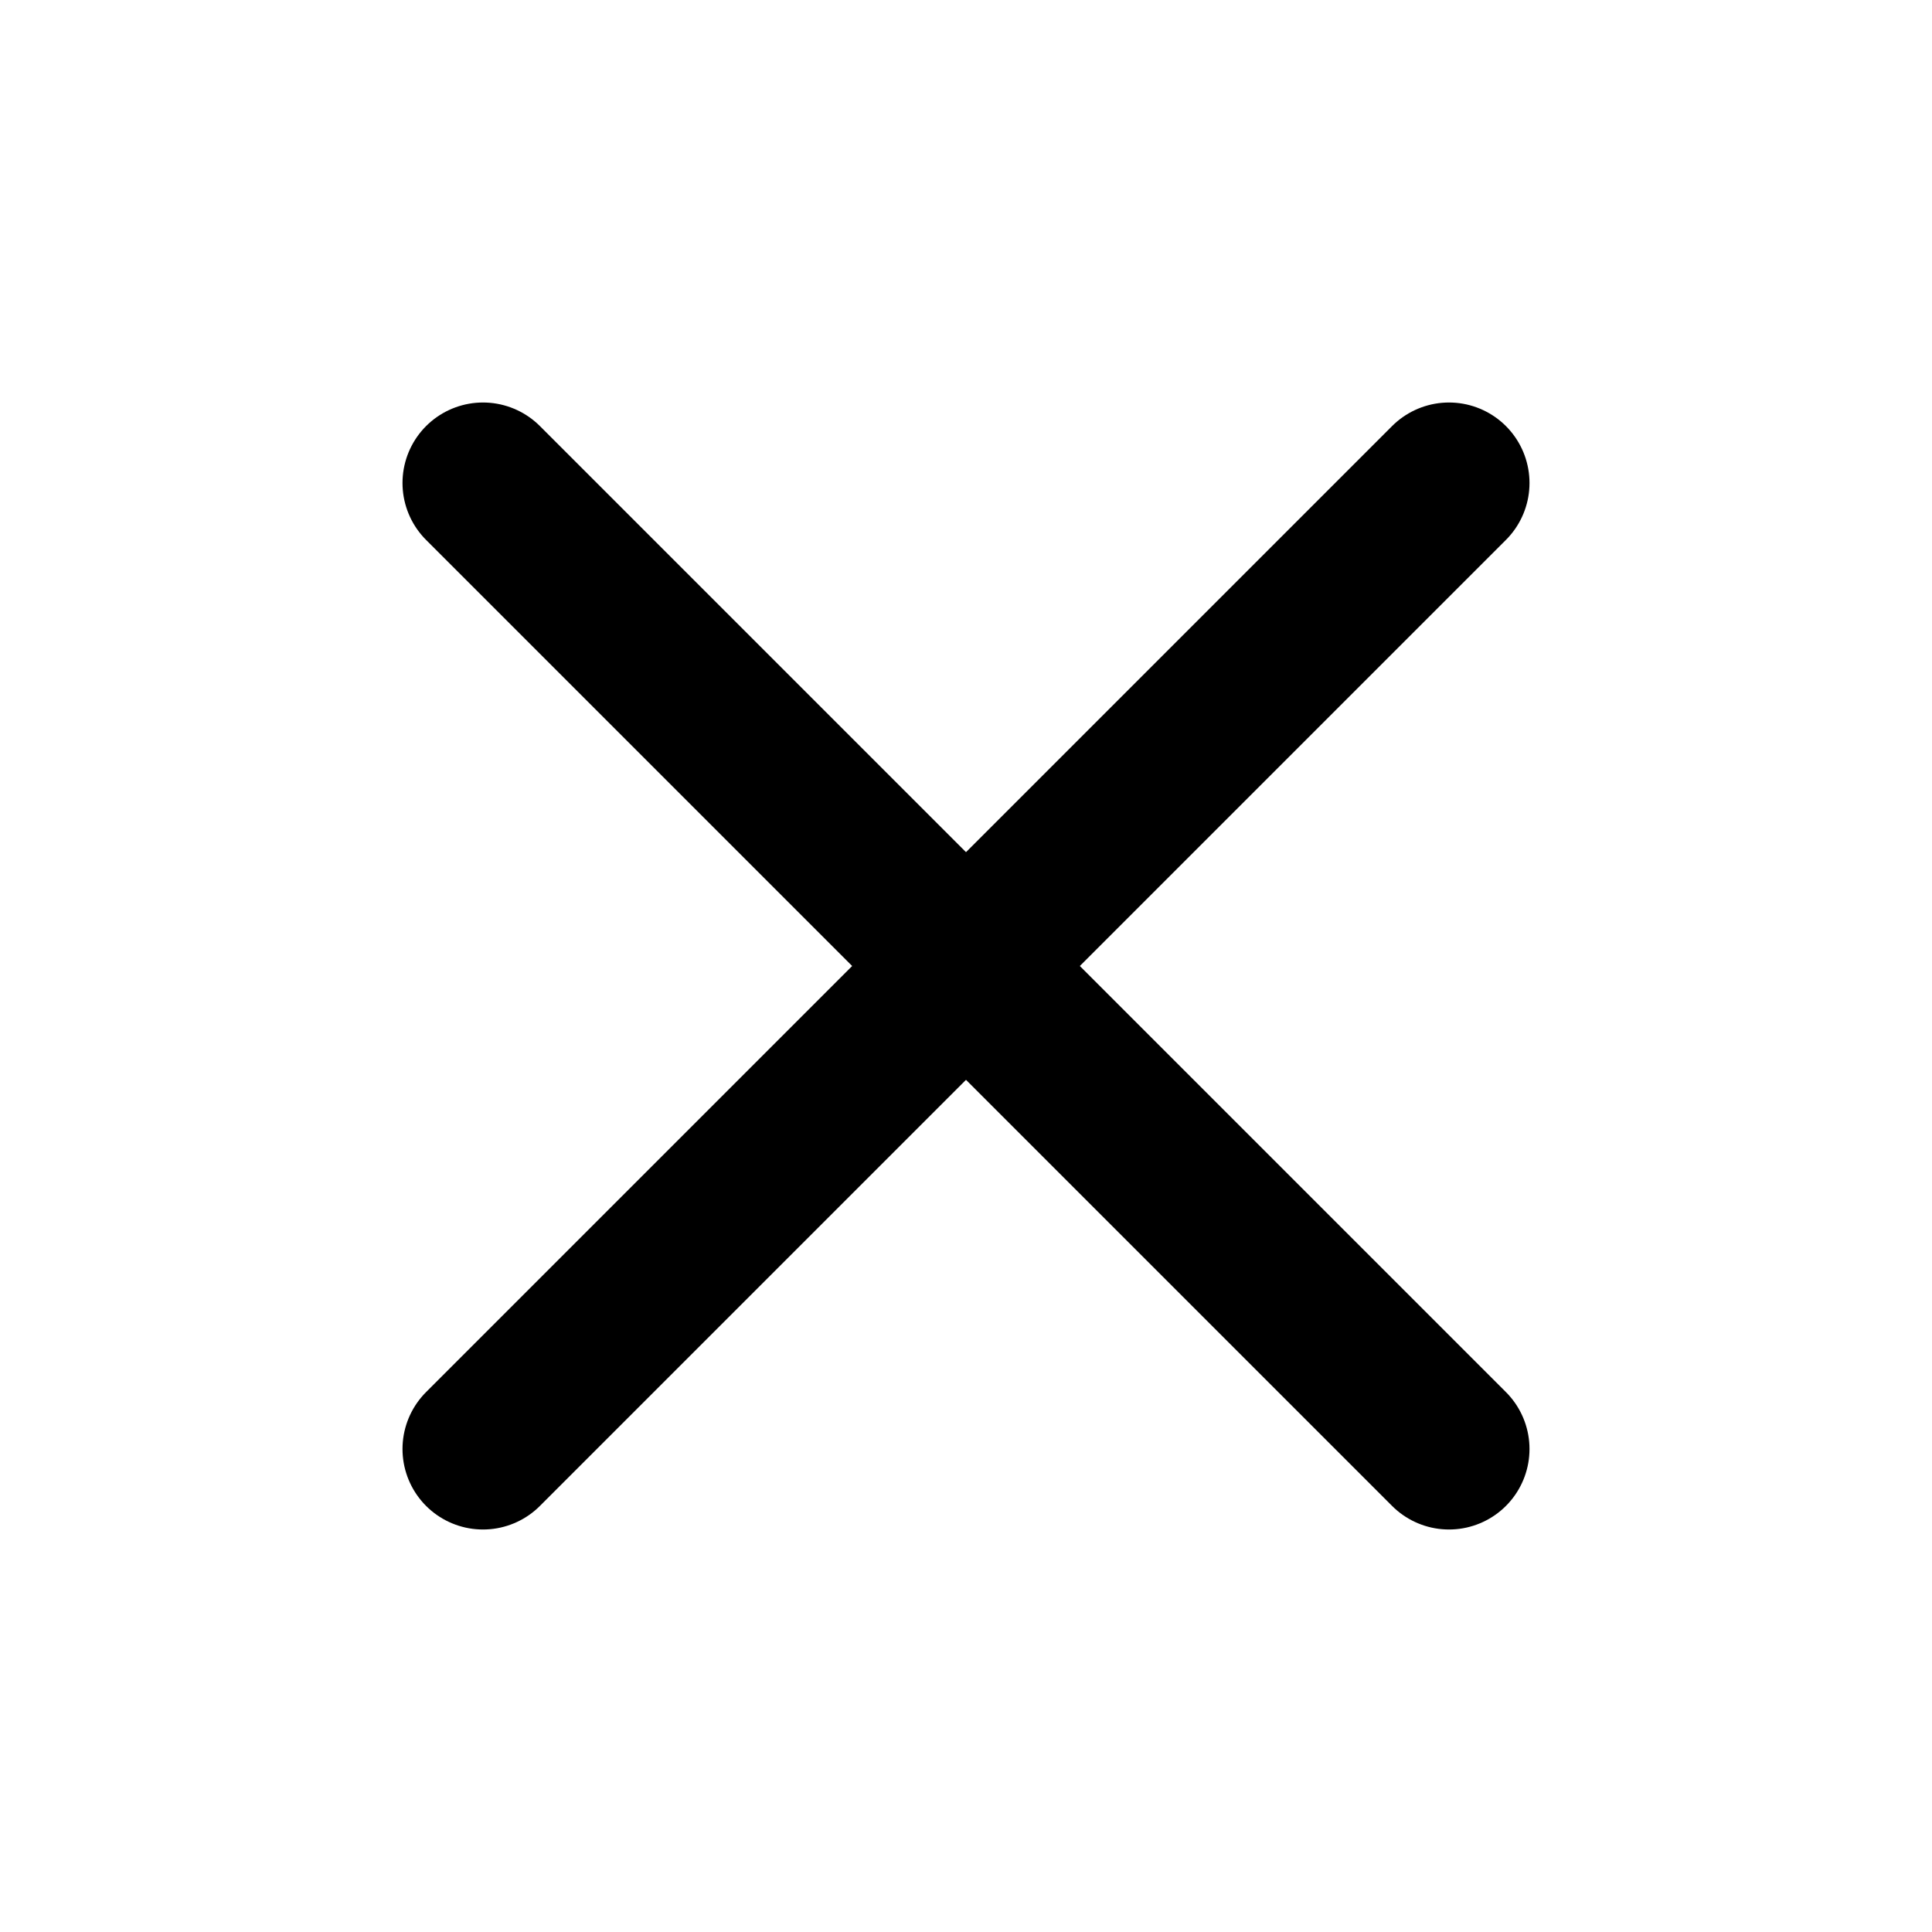
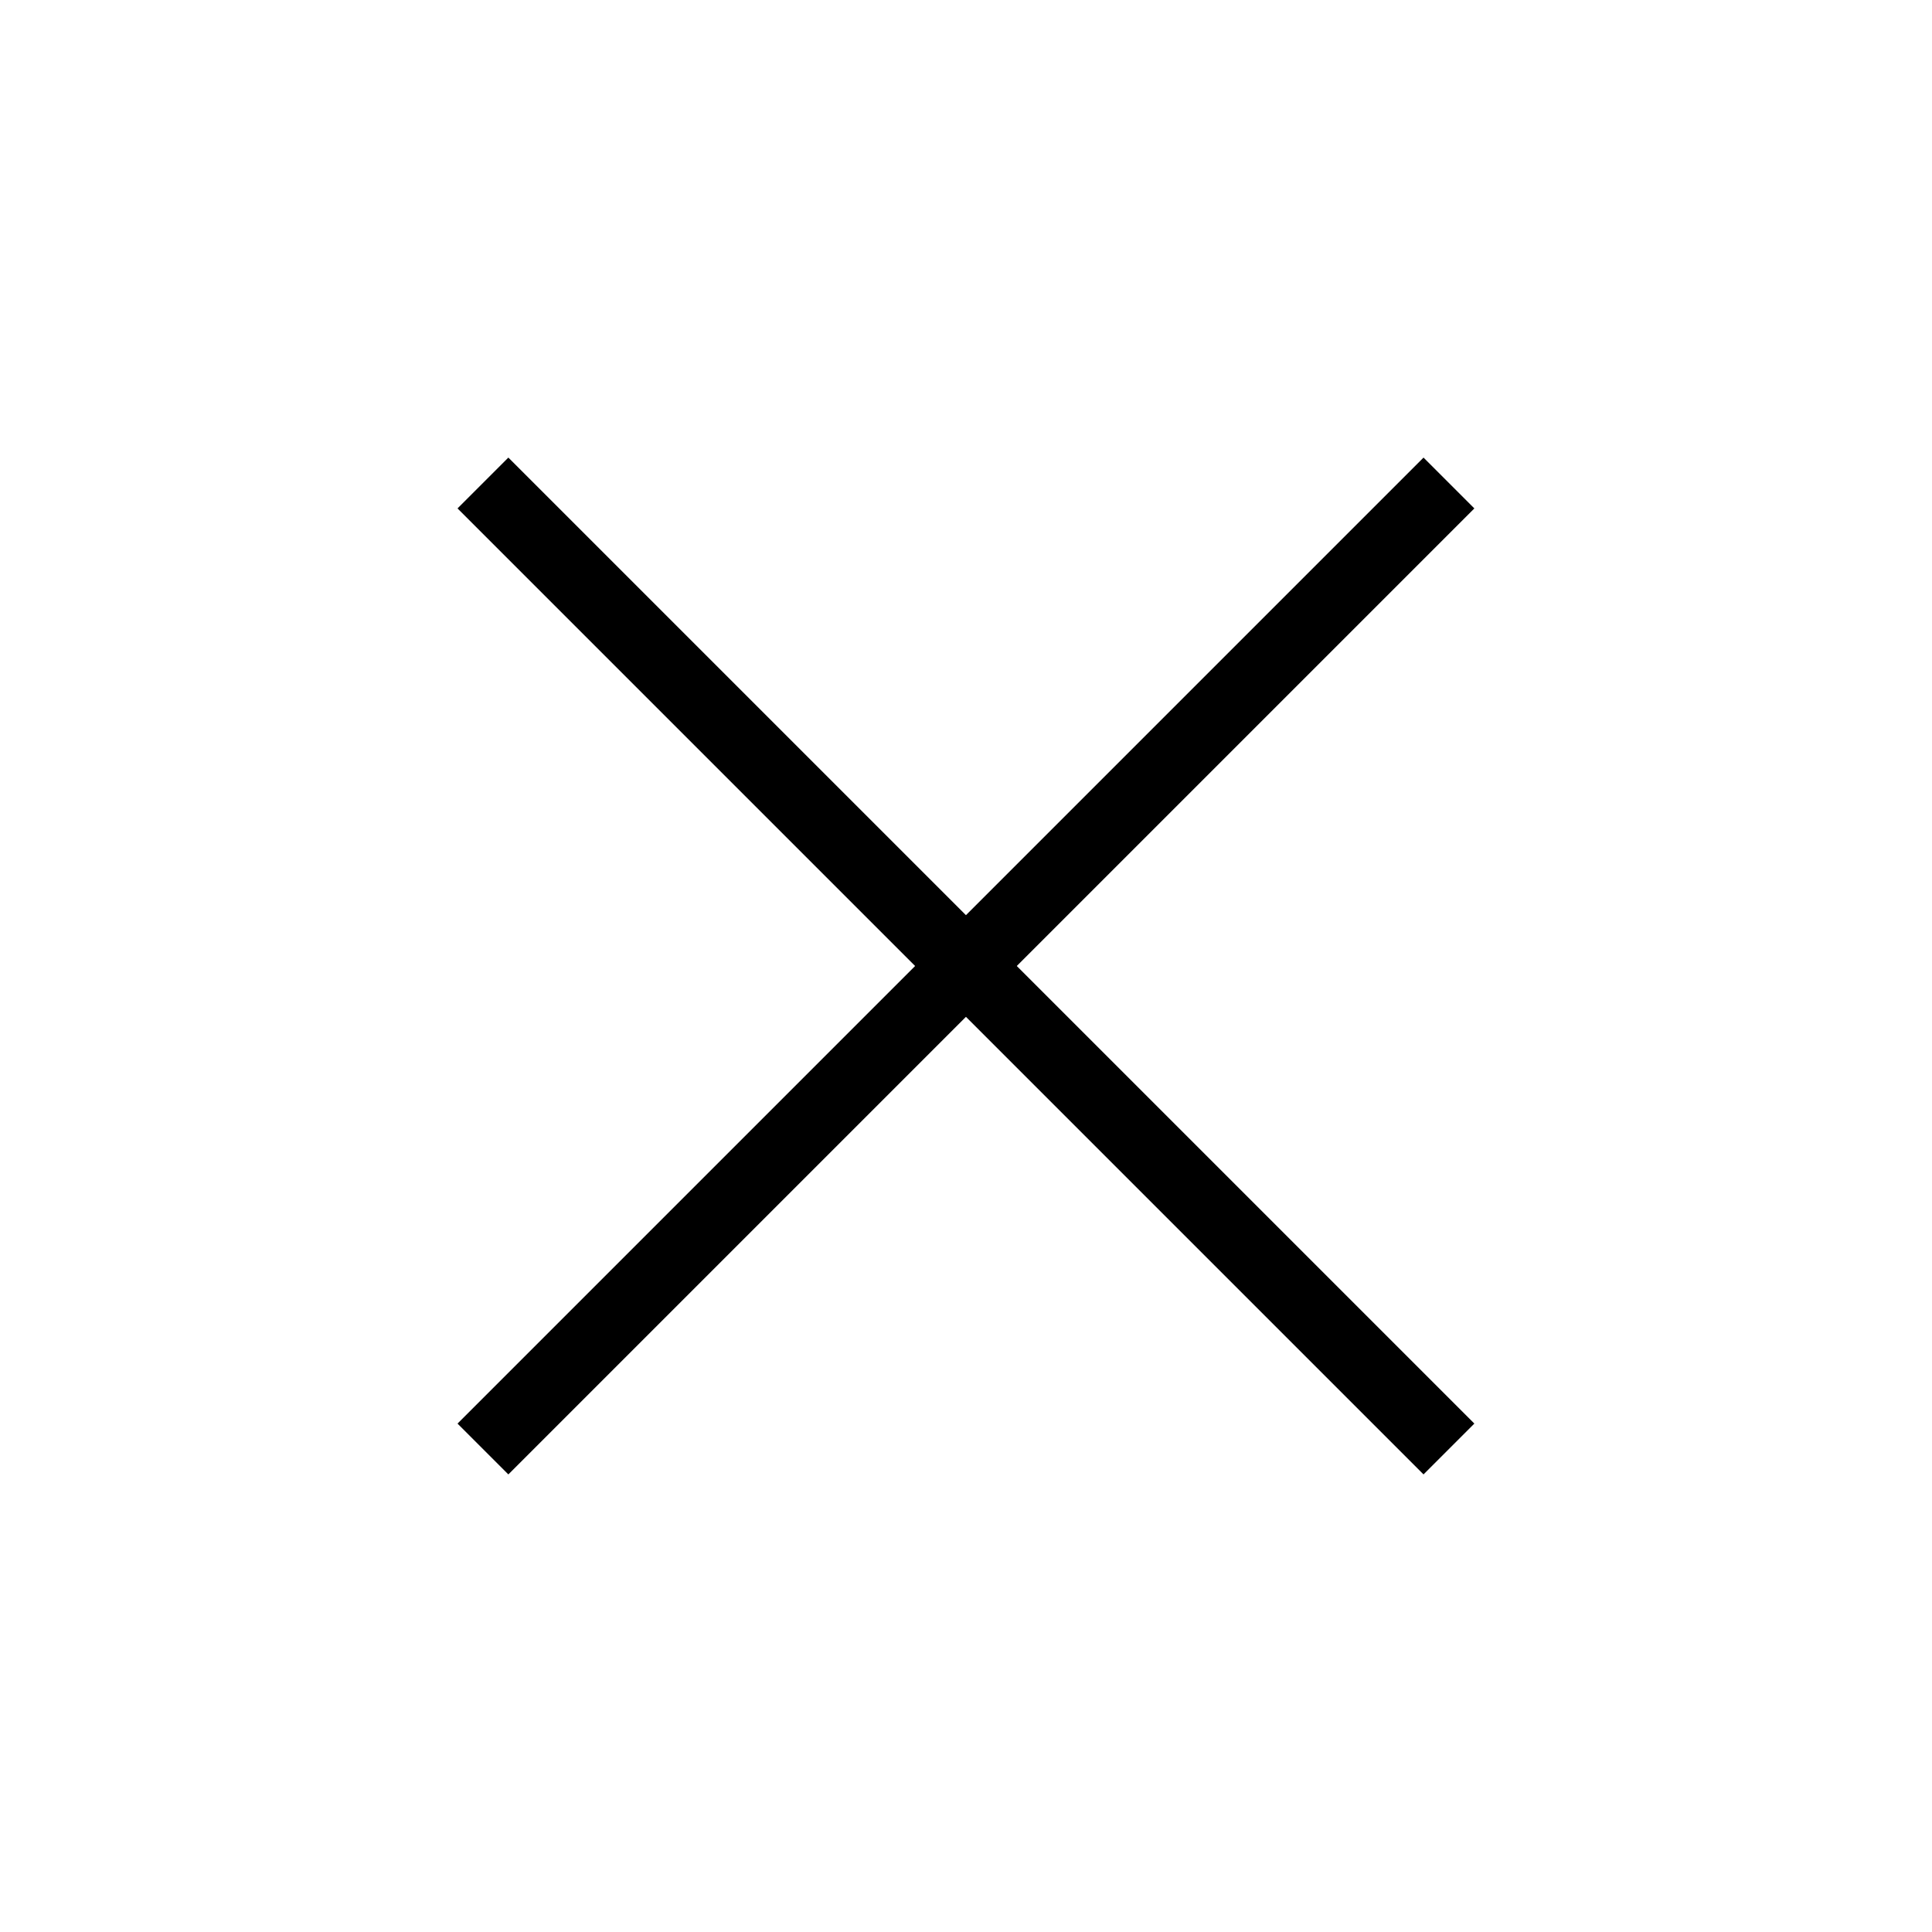
- <svg xmlns="http://www.w3.org/2000/svg" width="24" height="24" viewBox="0 0 24 24" fill="none" stroke="currentColor" stroke-width="2" stroke-linecap="round" stroke-linejoin="round" class="feather feather-x">
-   <line x1="18" y1="6" x2="6" y2="18" />
-   <line x1="6" y1="6" x2="18" y2="18" />
+ <svg xmlns="http://www.w3.org/2000/svg" width="32" height="32" viewBox="0 0 32 32" fill="none">
+   <path fill-rule="evenodd" clip-rule="evenodd" d="M23.578 24.421L7.578 8.421L8.42 7.579L24.42 23.579L23.578 24.421Z" fill="currentColor" />
+   <path fill-rule="evenodd" clip-rule="evenodd" d="M7.578 23.579L23.578 7.579L24.42 8.421L8.42 24.421L7.578 23.579Z" fill="currentColor" />
</svg>
